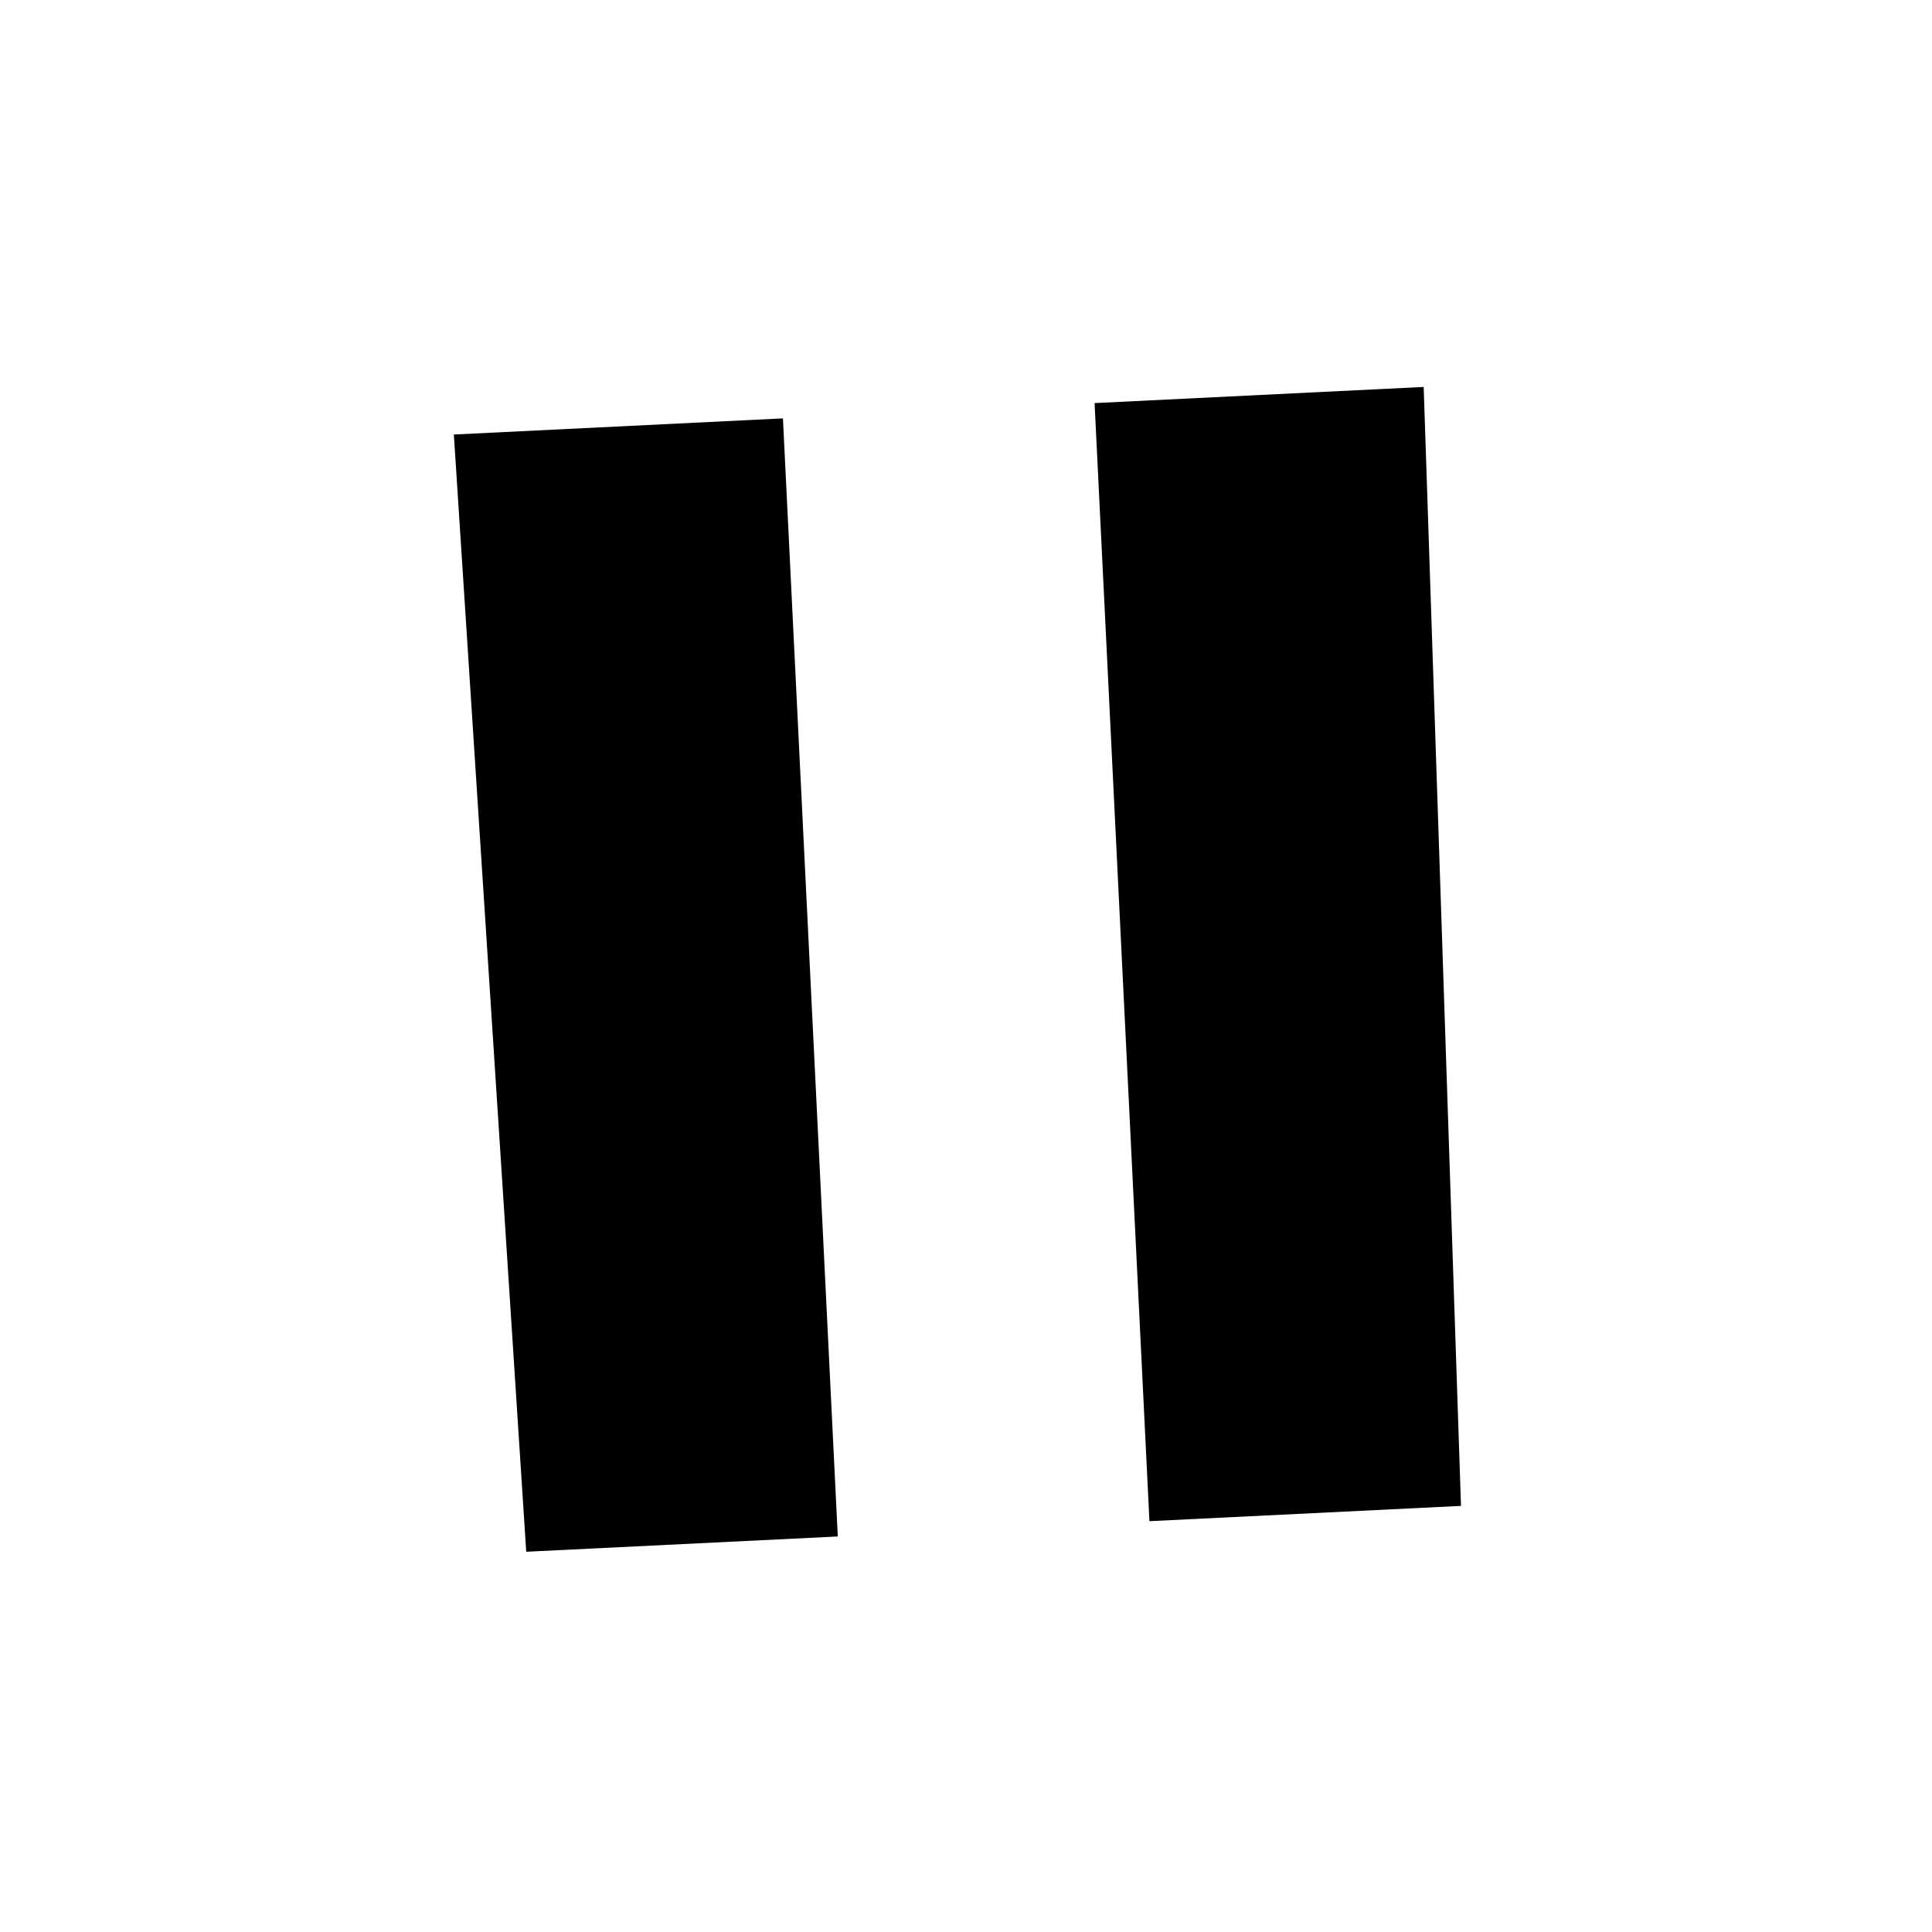
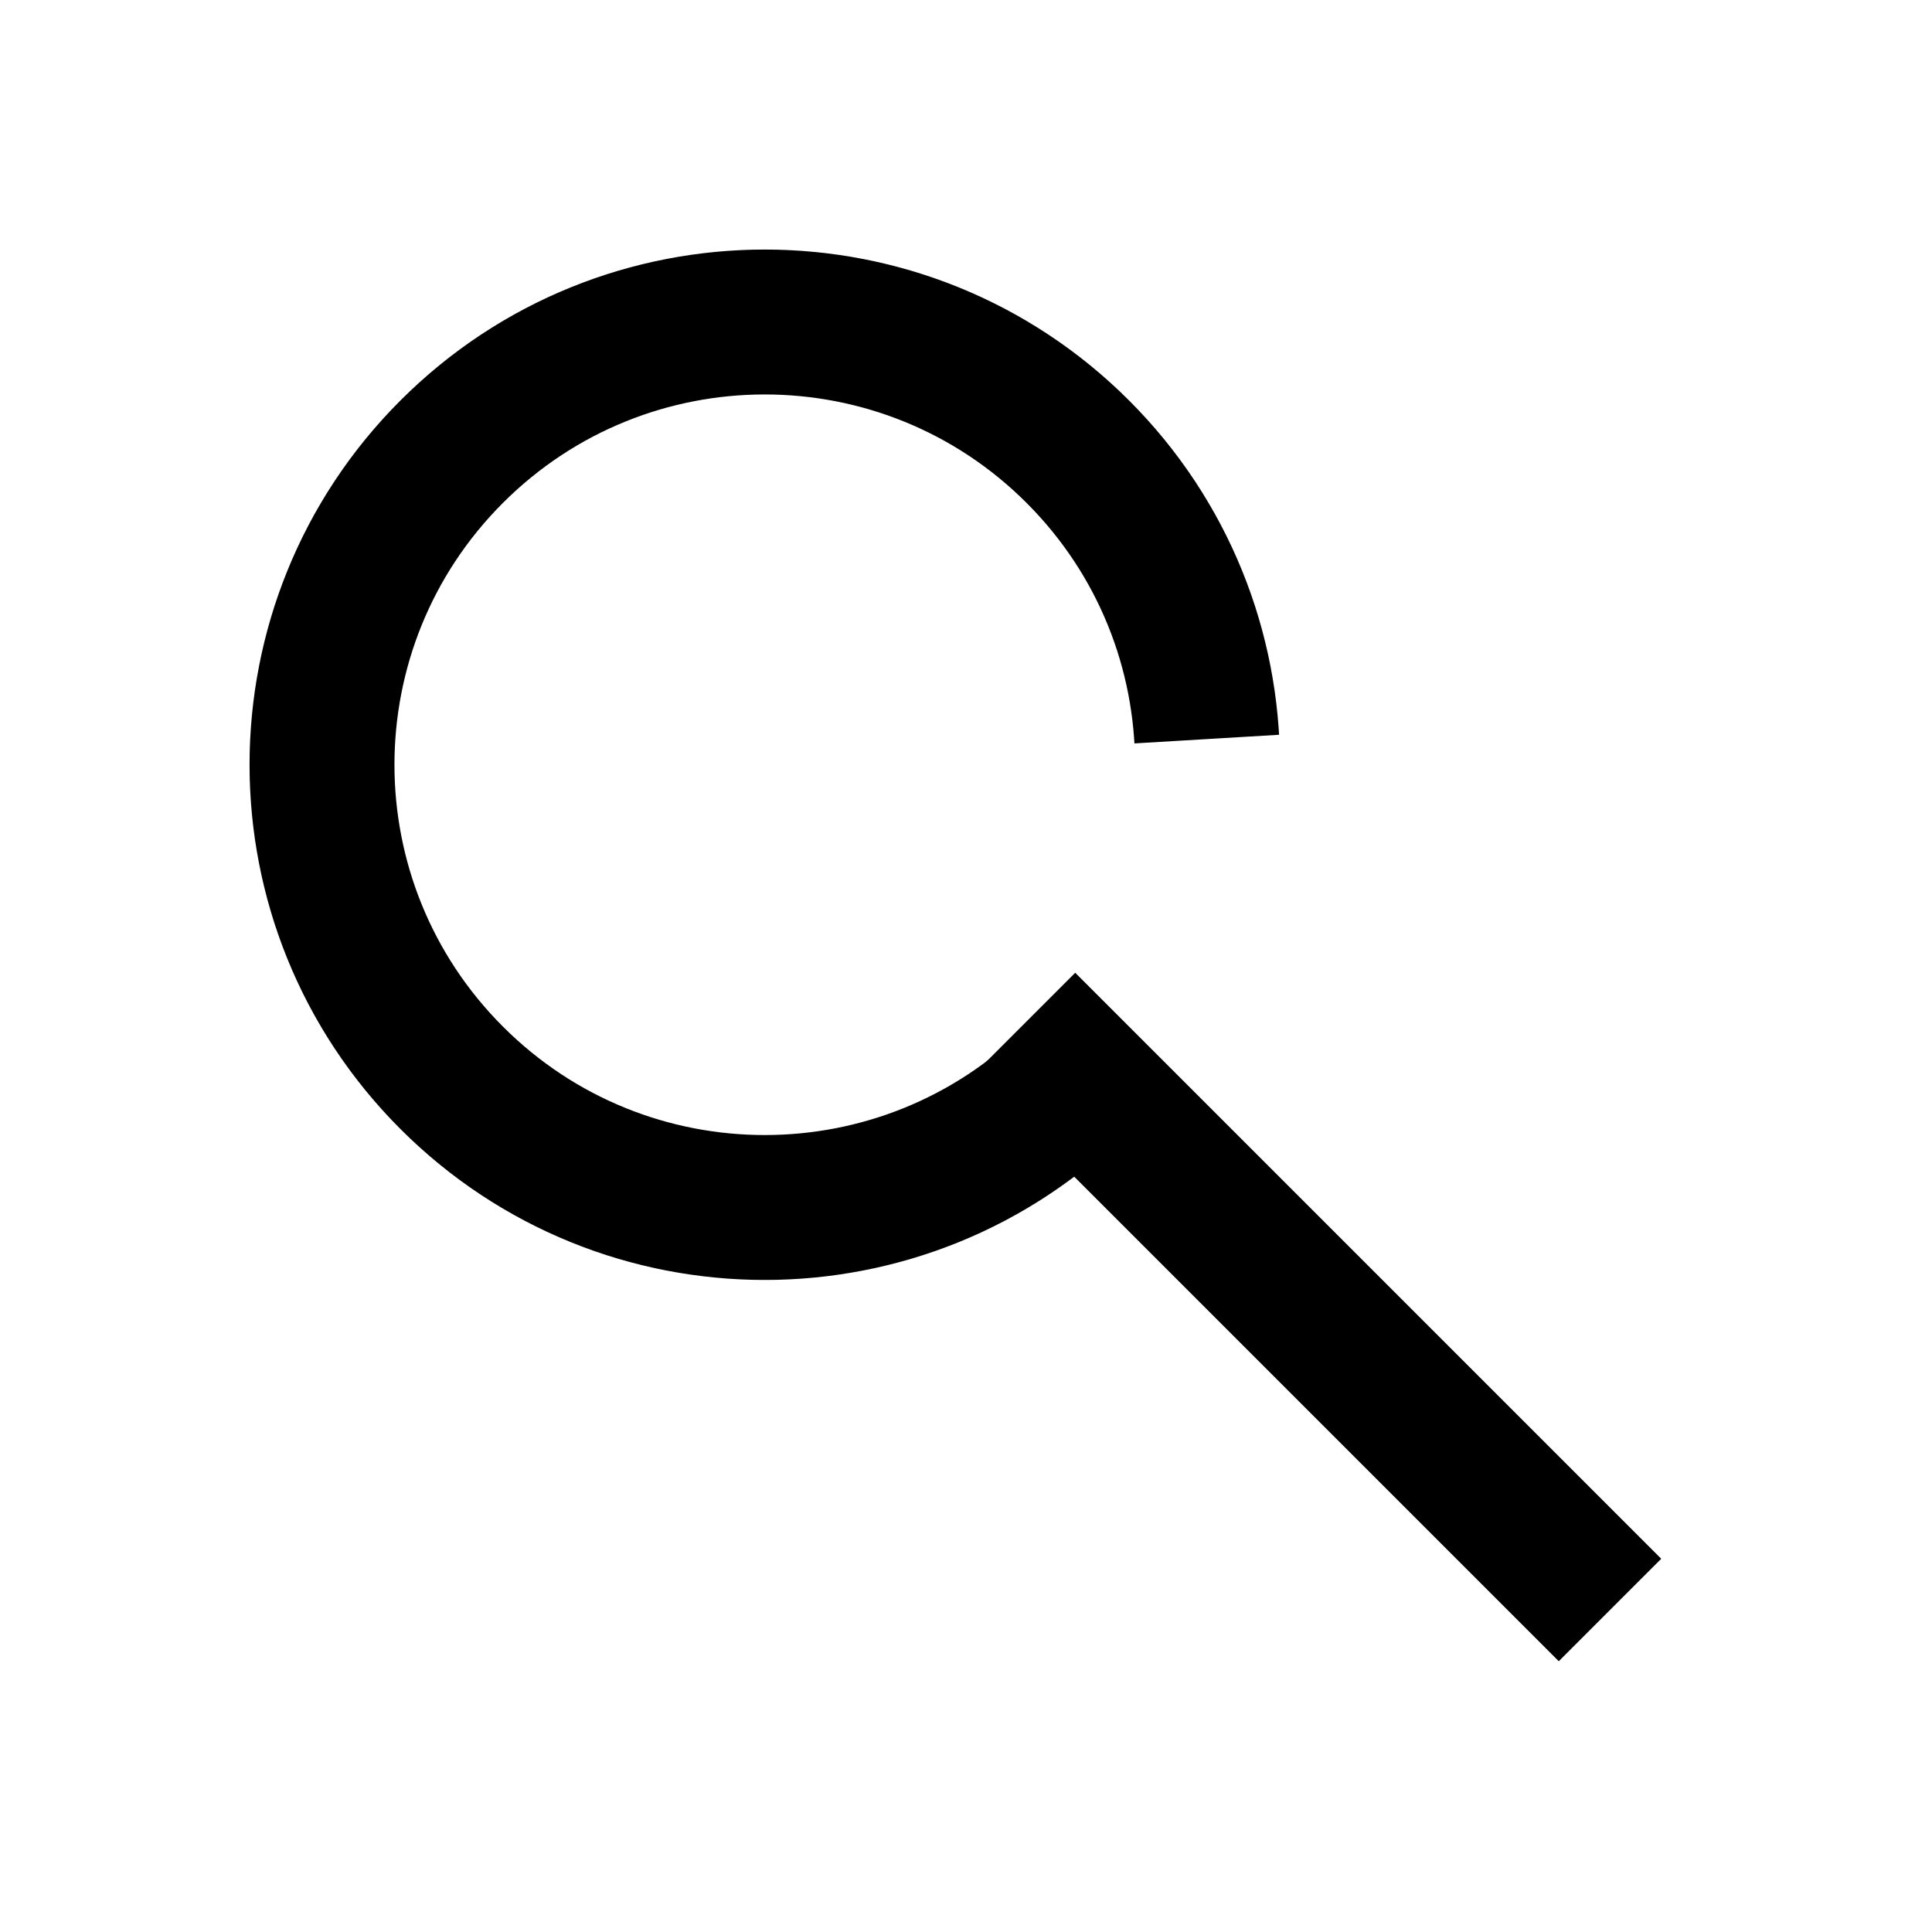
- <svg xmlns="http://www.w3.org/2000/svg" viewBox="0 0 24 24" id="playtopause" width="24px" height="24px">
-   <g id="group" transform="rotate(87.19122 12 12)">
-     <path id="path" d="M 5.094 5.969 L 5.094 10.062 L 19 10.062 L 19 6.187 L 5.094 5.969 M 5.094 13.938 L 5.094 18.031 L 19 17.813 L 19 13.938 L 5.094 13.938" fill="#000000" stroke-width="1" />
+ <svg xmlns="http://www.w3.org/2000/svg" viewBox="0 0 24 24" id="searchtoclose" width="24px" height="24px">
+   <g id="oval_container">
+     <path id="oval" d="M 13.389 13.389 C 15.537 11.241 15.537 7.759 13.389 5.611 C 11.241 3.463 7.759 3.463 5.611 5.611 C 3.463 7.759 3.463 11.241 5.611 13.389 C 7.759 15.537 11.241 15.537 13.389 13.389 Z" fill="none" stroke="#000000" stroke-width="1.8" stroke-dasharray="29.923,4.639" stroke-dashoffset="29.923" />
  </g>
+   <path id="ne_stem" d="M 18 6 L 6 18" fill="none" stroke="#000000" stroke-width="1.8" stroke-dasharray="0,16.971" stroke-dashoffset="16.971" />
+   <path id="nw_stem" d="M 6 6 L 20 20" fill="none" stroke="#000000" stroke-width="1.8" stroke-dasharray="10.295,9.504" stroke-dashoffset="10.295" />
</svg>
